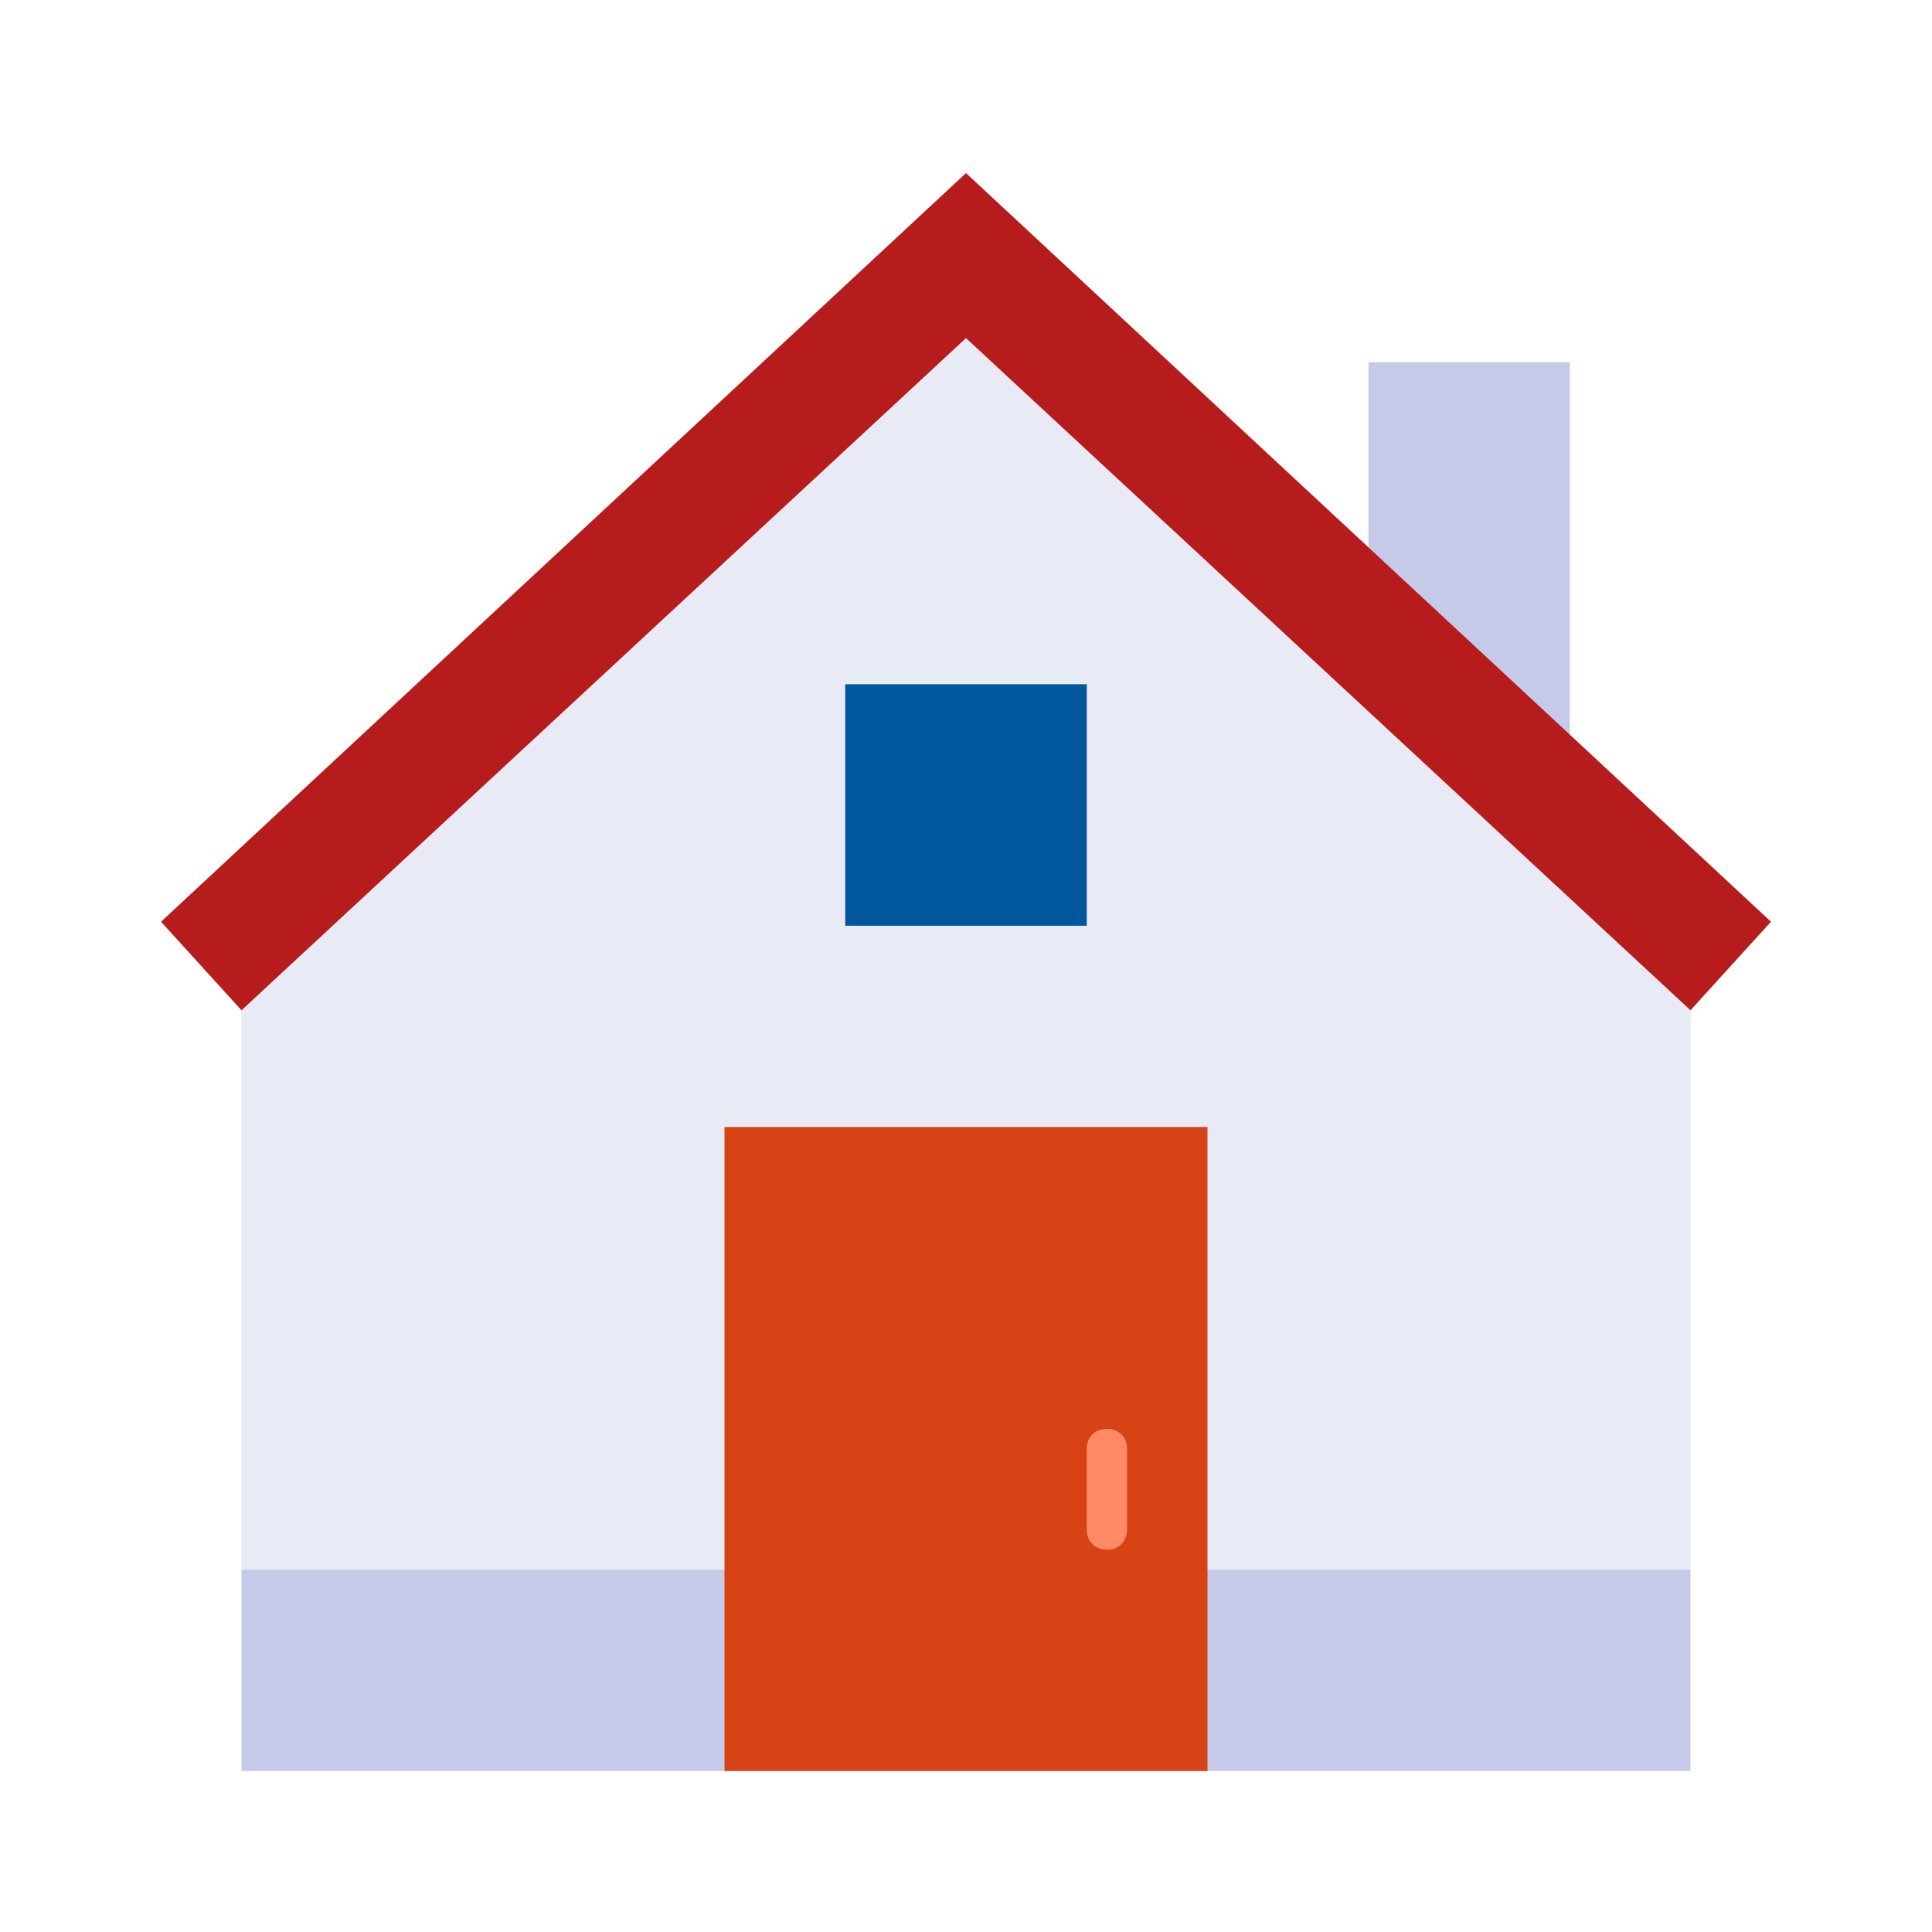
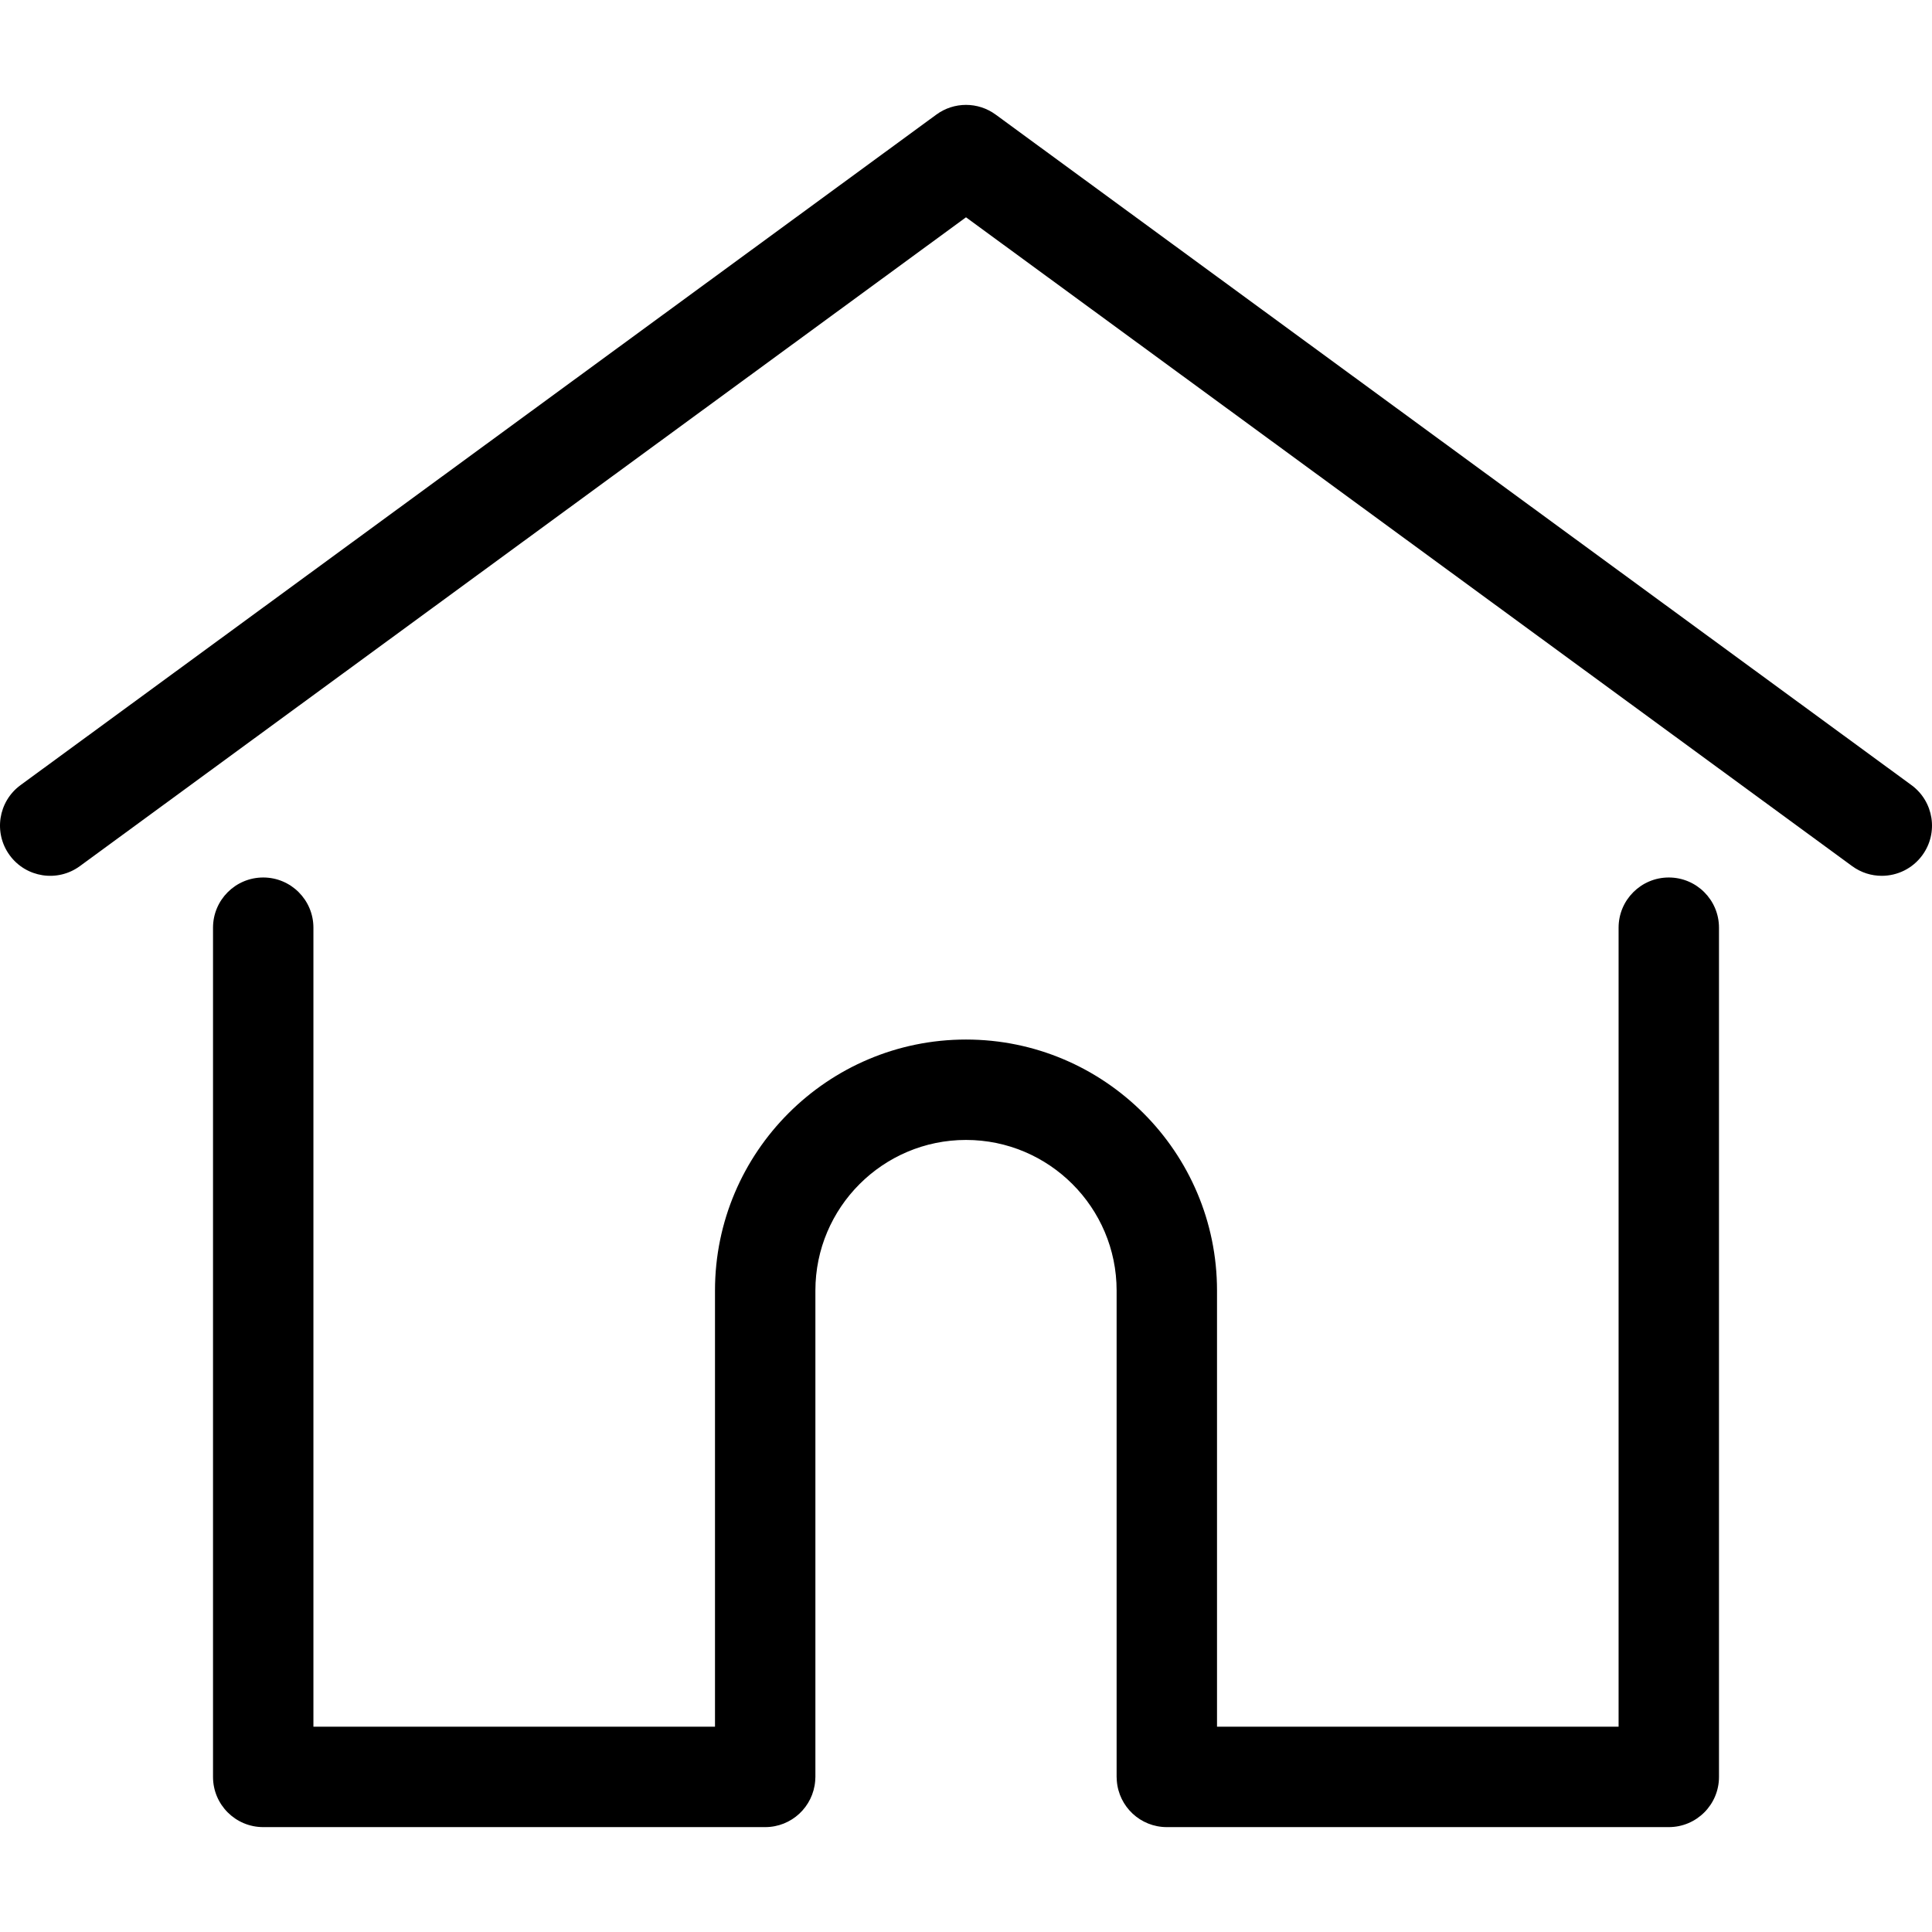
- <svg xmlns="http://www.w3.org/2000/svg" version="1" viewBox="0 0 48 48" enable-background="new 0 0 48 48">
-   <polygon fill="#E8EAF6" points="42,39 6,39 6,23 24,6 42,23" />
-   <g fill="#C5CAE9">
-     <polygon points="39,21 34,16 34,9 39,9" />
-     <rect x="6" y="39" width="36" height="5" />
+ <svg xmlns="http://www.w3.org/2000/svg" version="1.1" id="Layer_1" x="0px" y="0px" viewBox="0 0 512 512" style="enable-background:new 0 0 512 512;" xml:space="preserve">
+   <g>
+     <g>
+       <path d="M506.555,208.064L263.859,30.367c-4.68-3.426-11.038-3.426-15.716,0L5.445,208.064    c-5.928,4.341-7.216,12.665-2.875,18.593s12.666,7.214,18.593,2.875L256,57.588l234.837,171.943c2.368,1.735,5.12,2.57,7.848,2.57    c4.096,0,8.138-1.885,10.744-5.445C513.771,220.729,512.483,212.405,506.555,208.064z" />
+     </g>
  </g>
-   <polygon fill="#B71C1C" points="24,4.3 4,22.9 6,25.1 24,8.4 42,25.1 44,22.9" />
-   <rect x="18" y="28" fill="#D84315" width="12" height="16" />
-   <rect x="21" y="17" fill="#01579B" width="6" height="6" />
-   <path fill="#FF8A65" d="M27.5,35.5c-0.3,0-0.5,0.2-0.5,0.5v2c0,0.3,0.2,0.5,0.5,0.5S28,38.3,28,38v-2C28,35.7,27.8,35.5,27.5,35.5z" />
+   <g>
+     <g>
+       <path d="M442.246,232.543c-7.346,0-13.303,5.956-13.303,13.303v211.749H322.521V342.009c0-36.68-29.842-66.52-66.52-66.52    s-66.52,29.842-66.52,66.52v115.587H83.058V245.847c0-7.347-5.957-13.303-13.303-13.303s-13.303,5.956-13.303,13.303v225.053    c0,7.347,5.957,13.303,13.303,13.303h133.029c6.996,0,12.721-5.405,13.251-12.267c0.032-0.311,0.052-0.651,0.052-1.036v-128.89    c0-22.009,17.905-39.914,39.914-39.914s39.914,17.906,39.914,39.914v128.89c0,0.383,0.02,0.717,0.052,1.024    c0.524,6.867,6.251,12.279,13.251,12.279h133.029c7.347,0,13.303-5.956,13.303-13.303V245.847    C455.549,238.499,449.593,232.543,442.246,232.543z" />
+     </g>
+   </g>
+   <g>
+ </g>
+   <g>
+ </g>
+   <g>
+ </g>
+   <g>
+ </g>
+   <g>
+ </g>
+   <g>
+ </g>
+   <g>
+ </g>
+   <g>
+ </g>
+   <g>
+ </g>
+   <g>
+ </g>
+   <g>
+ </g>
+   <g>
+ </g>
+   <g>
+ </g>
+   <g>
+ </g>
+   <g>
+ </g>
</svg>
